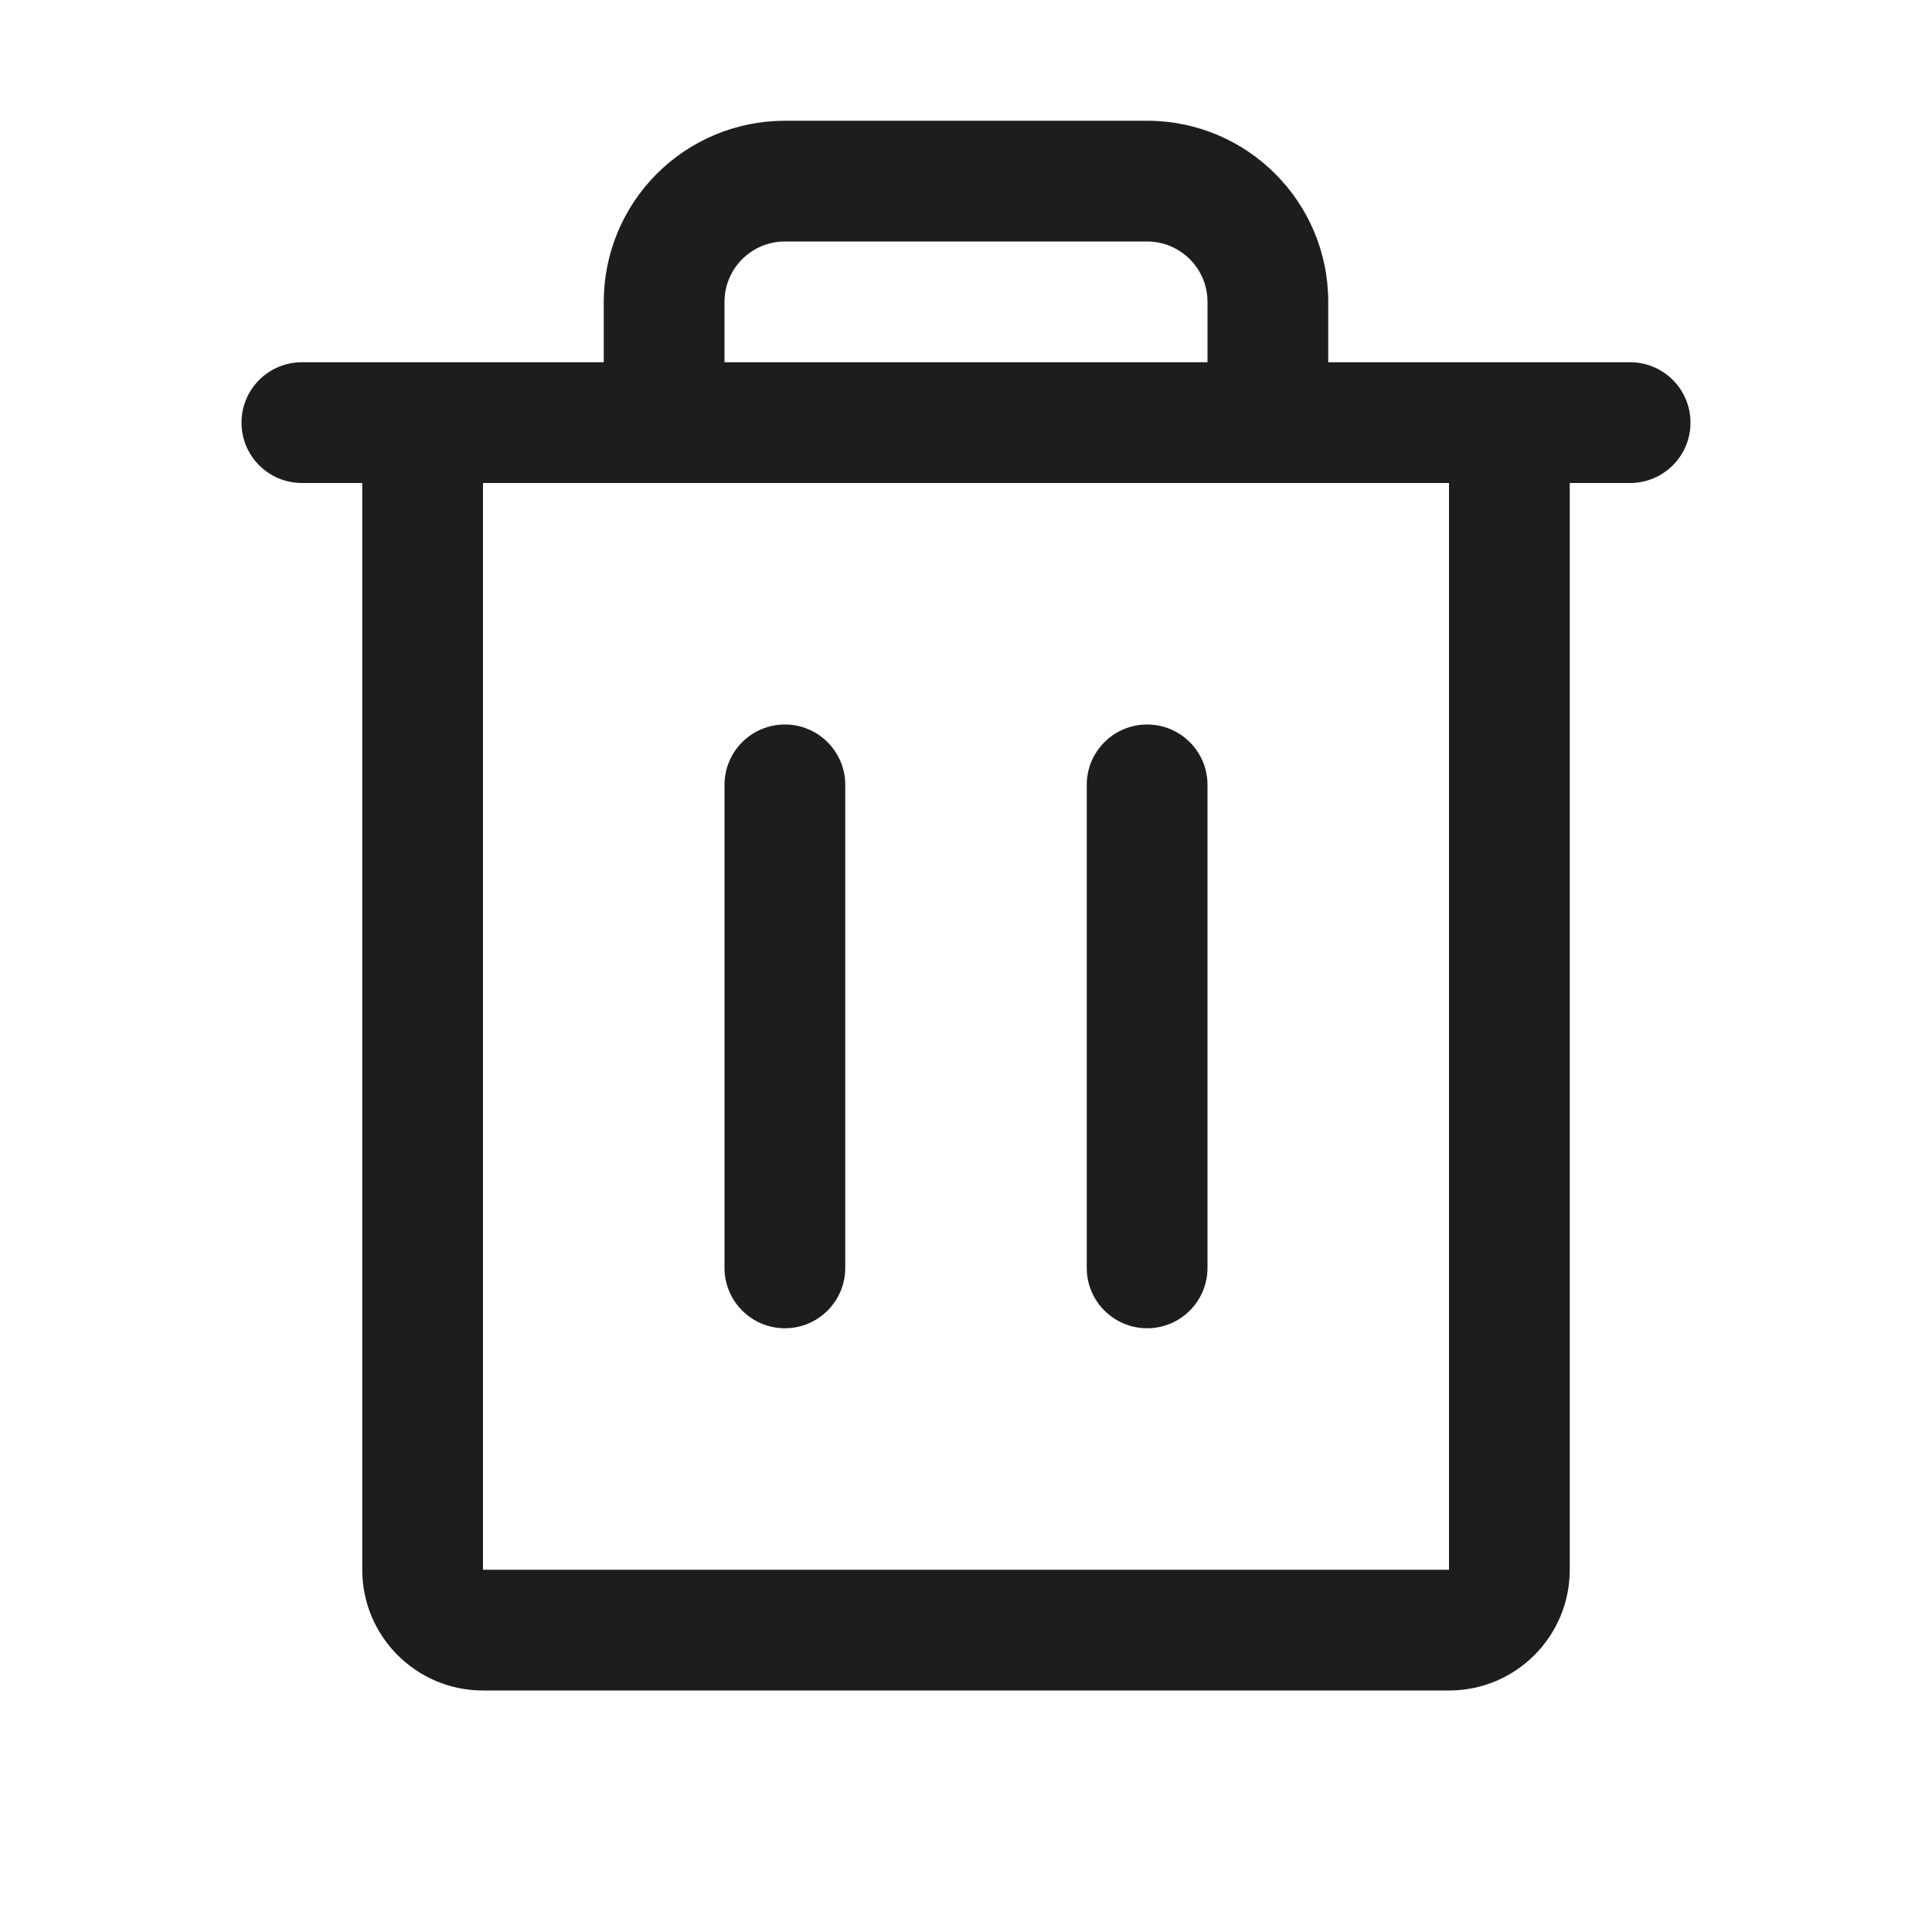
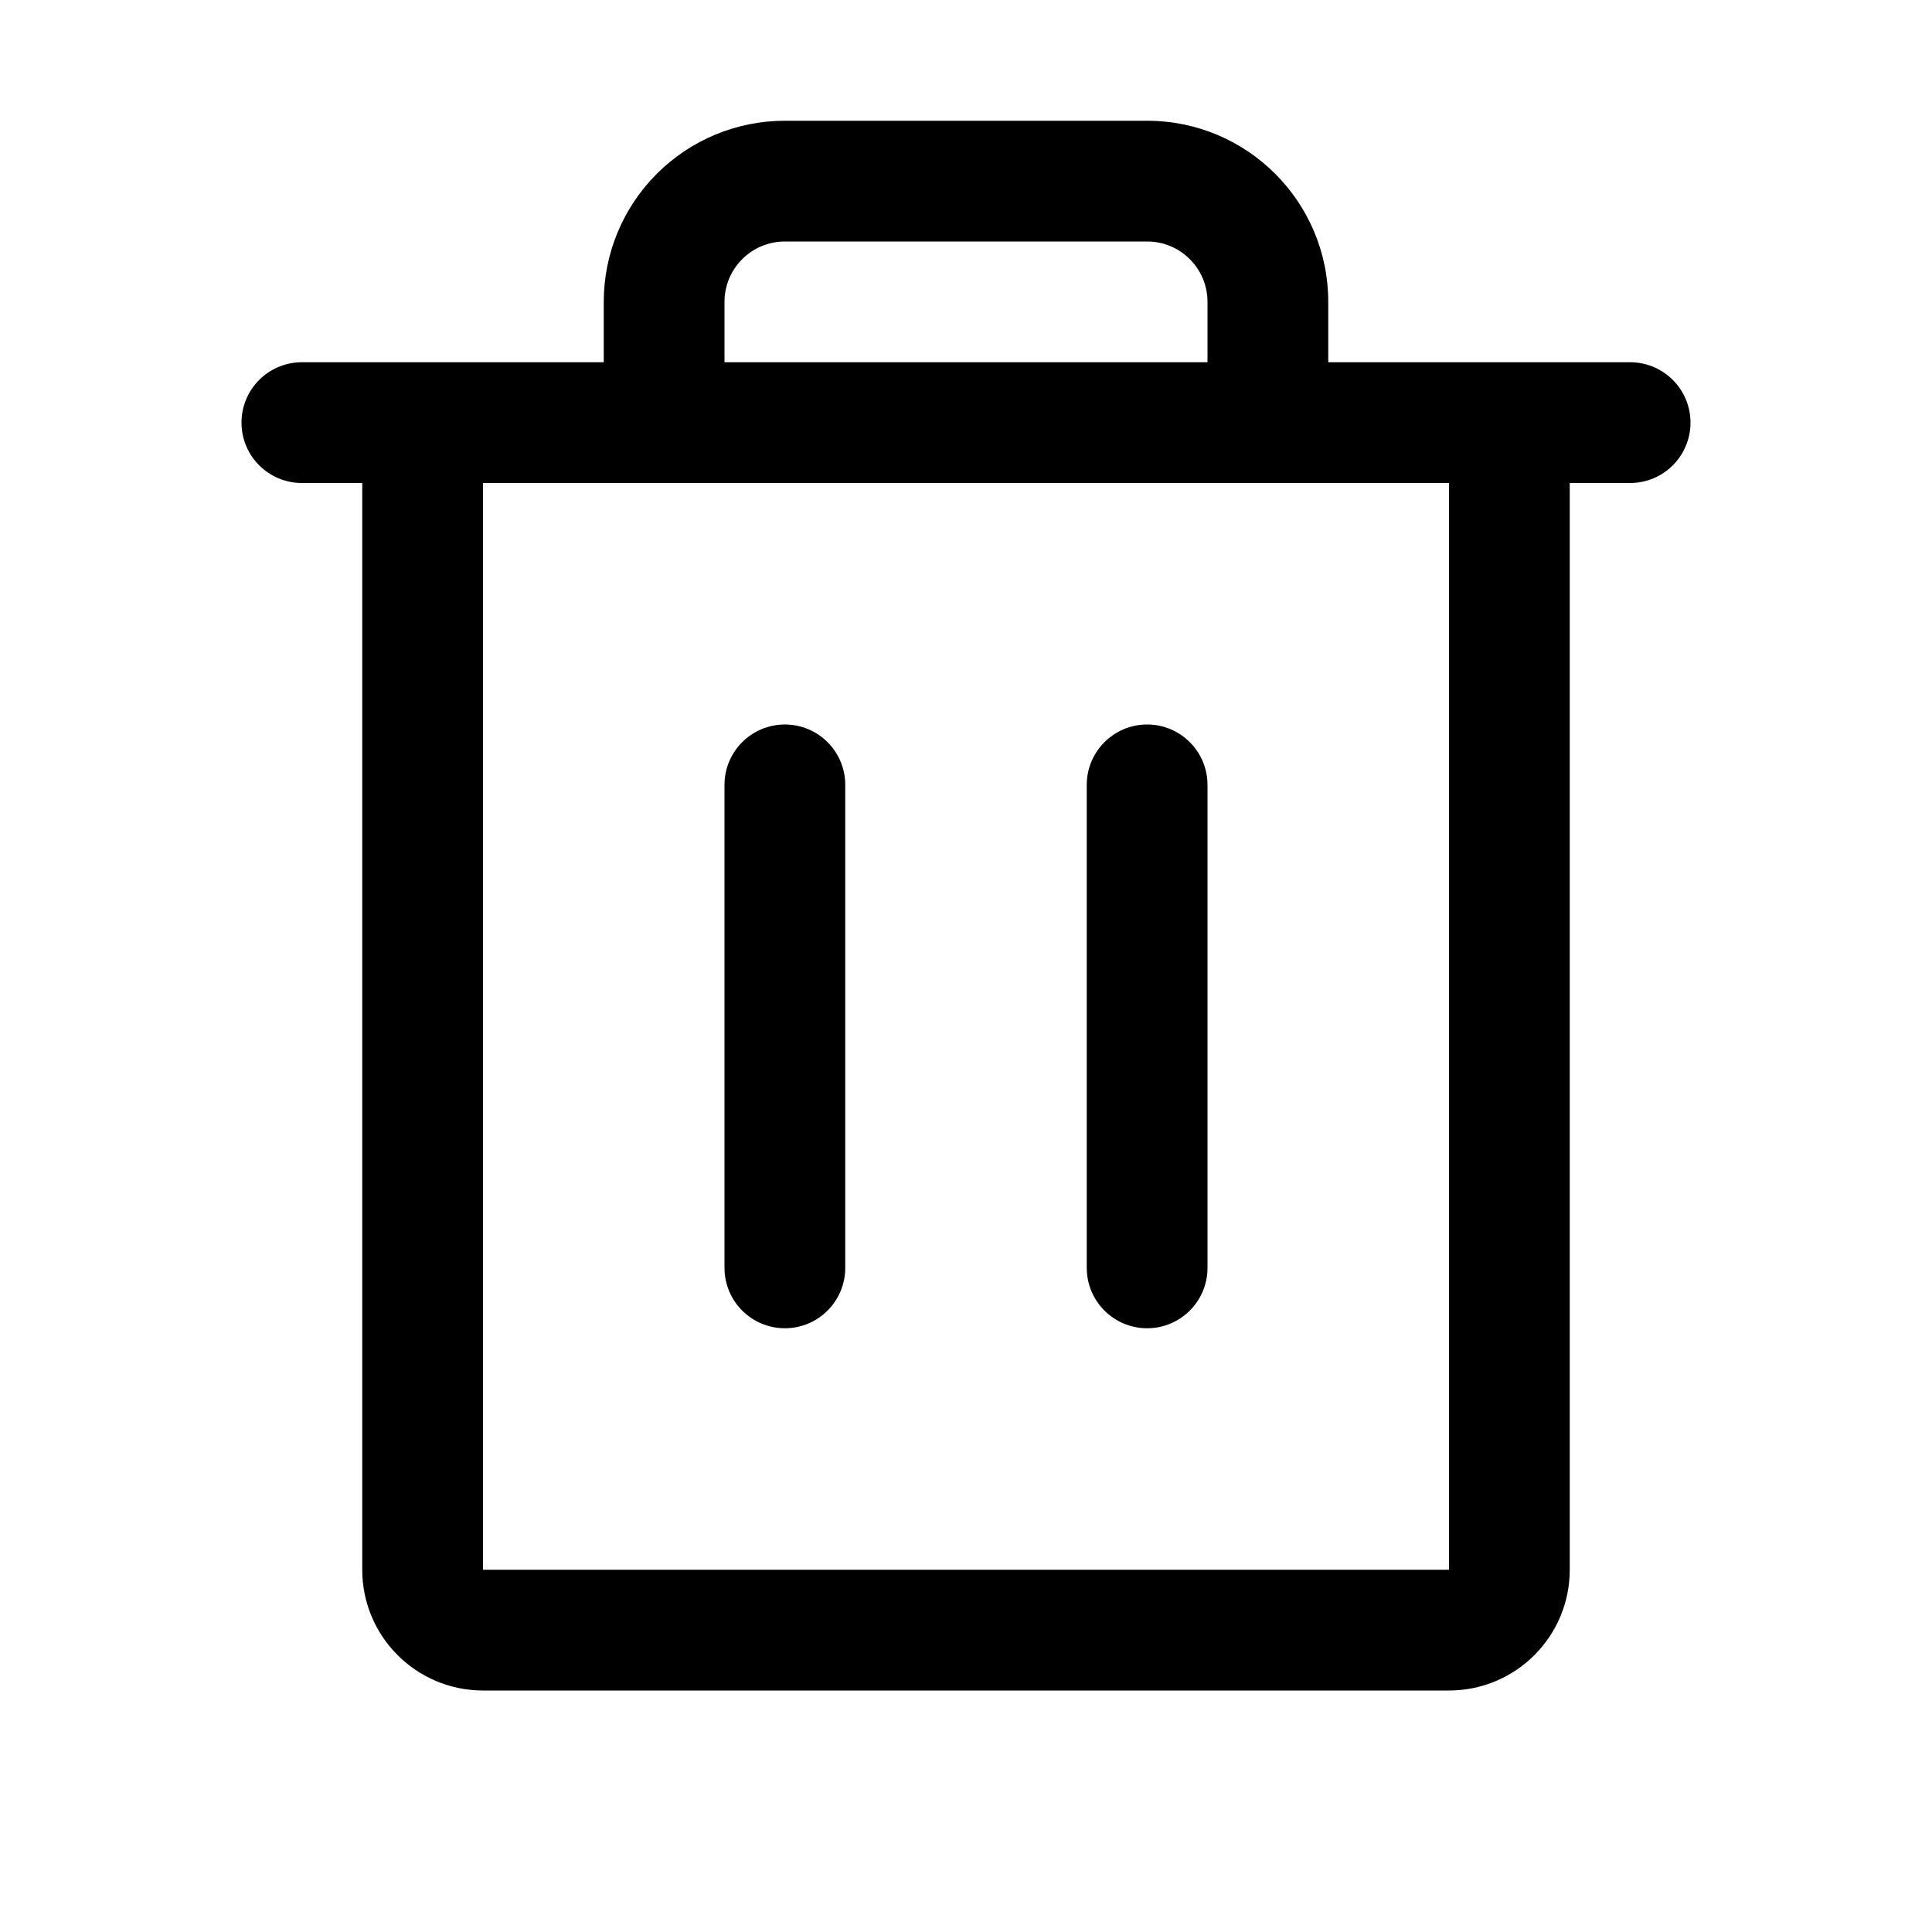
<svg xmlns="http://www.w3.org/2000/svg" width="24" height="24" fill="none" viewBox="0 0 24 24">
-   <path fill="#1C1D1F" d="M9.75 9a.75.75 0 0 1 .75.75v6a.75.75 0 0 1-1.5 0v-6A.75.75 0 0 1 9.75 9Zm3.75 6.75a.75.75 0 0 0 1.5 0v-6a.75.75 0 0 0-1.5 0v6Z" />
-   <path fill="#1C1D1F" d="M8.159 2.159A2.25 2.25 0 0 1 9.75 1.5h4.5a2.25 2.25 0 0 1 2.25 2.25v.75h3.75a.75.75 0 0 1 0 1.5h-.75v13.5A1.5 1.5 0 0 1 18 21H6a1.5 1.5 0 0 1-1.5-1.5V6h-.75a.75.75 0 0 1 0-1.5H7.5v-.75c0-.597.237-1.169.659-1.591ZM9 3.75v.75h6v-.75a.75.75 0 0 0-.75-.75h-4.5a.75.75 0 0 0-.75.75ZM6 19.5h12V6H6v13.5Z" />
+   <path fill="currentColor" d="M9.75 9a.75.75 0 0 1 .75.75v6a.75.75 0 0 1-1.5 0v-6A.75.75 0 0 1 9.75 9Zm3.75 6.75a.75.75 0 0 0 1.5 0v-6a.75.75 0 0 0-1.5 0v6Z" />
+   <path fill="currentColor" d="M8.159 2.159A2.25 2.25 0 0 1 9.75 1.5h4.5a2.25 2.25 0 0 1 2.25 2.25v.75h3.75a.75.75 0 0 1 0 1.5h-.75v13.5A1.5 1.5 0 0 1 18 21H6a1.5 1.5 0 0 1-1.5-1.5V6h-.75a.75.75 0 0 1 0-1.5H7.5v-.75c0-.597.237-1.169.659-1.591ZM9 3.75v.75h6v-.75a.75.75 0 0 0-.75-.75h-4.5a.75.75 0 0 0-.75.75ZM6 19.5h12V6H6v13.5Z" />
</svg>
